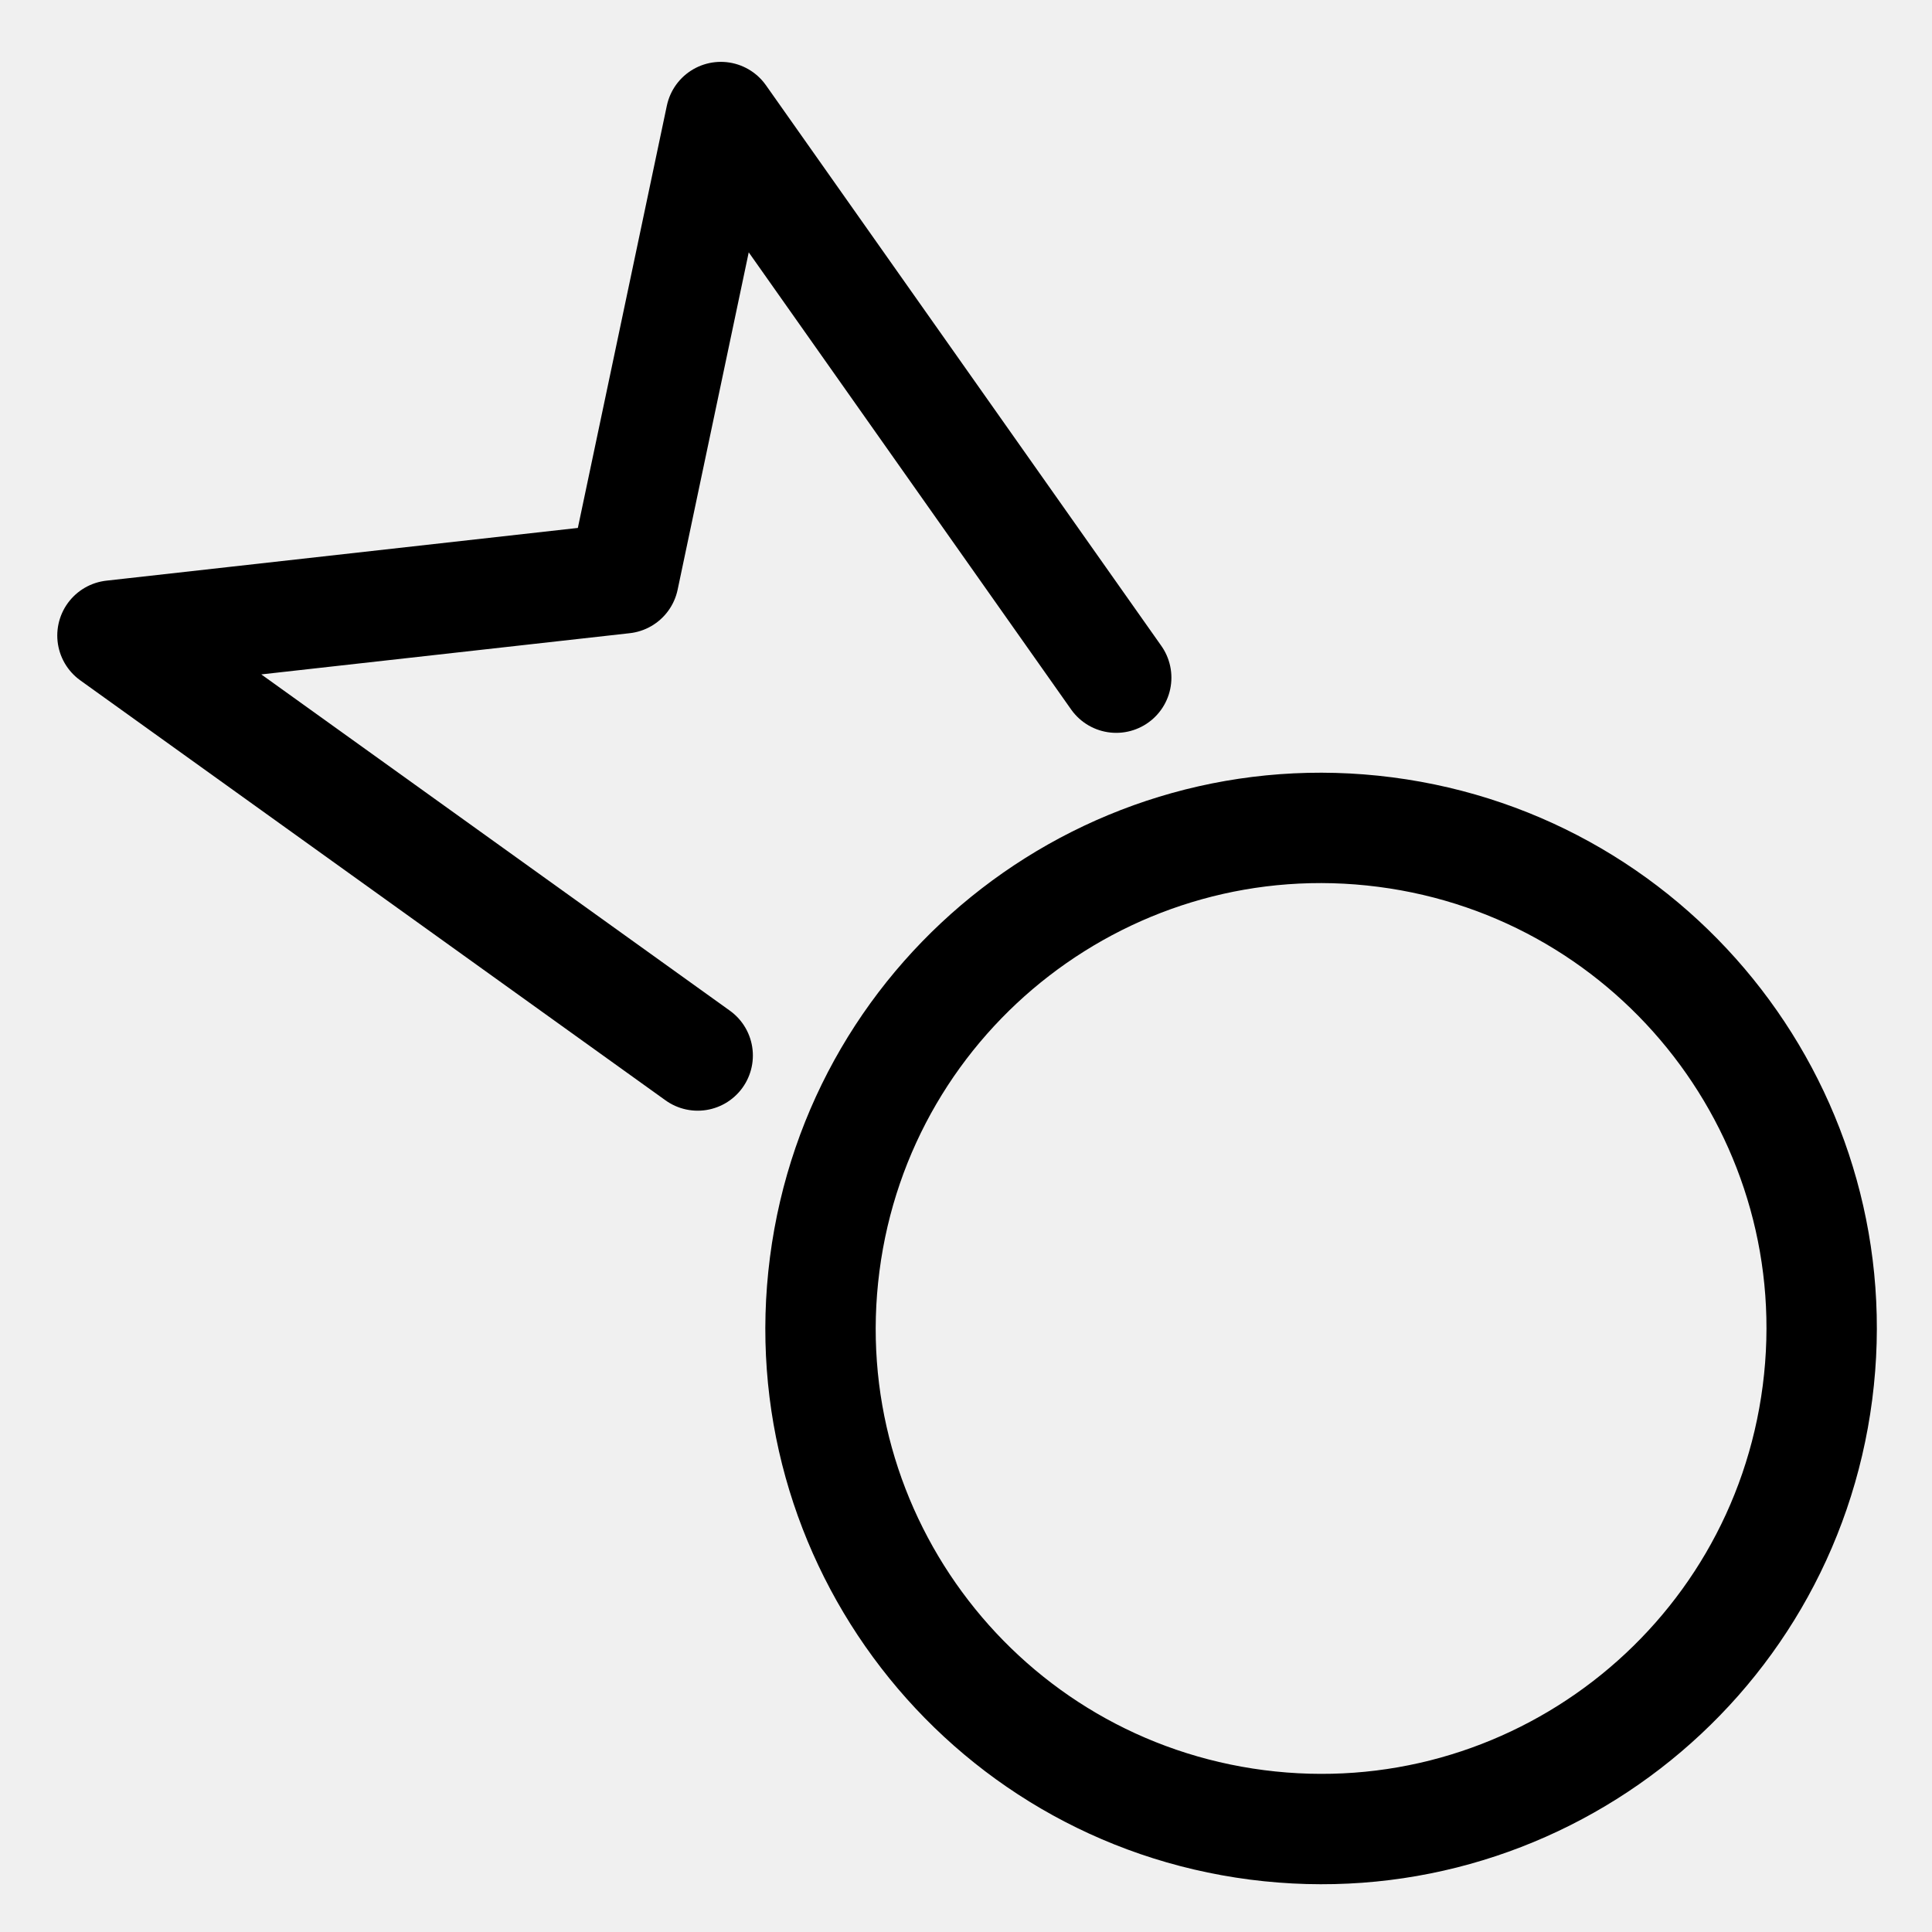
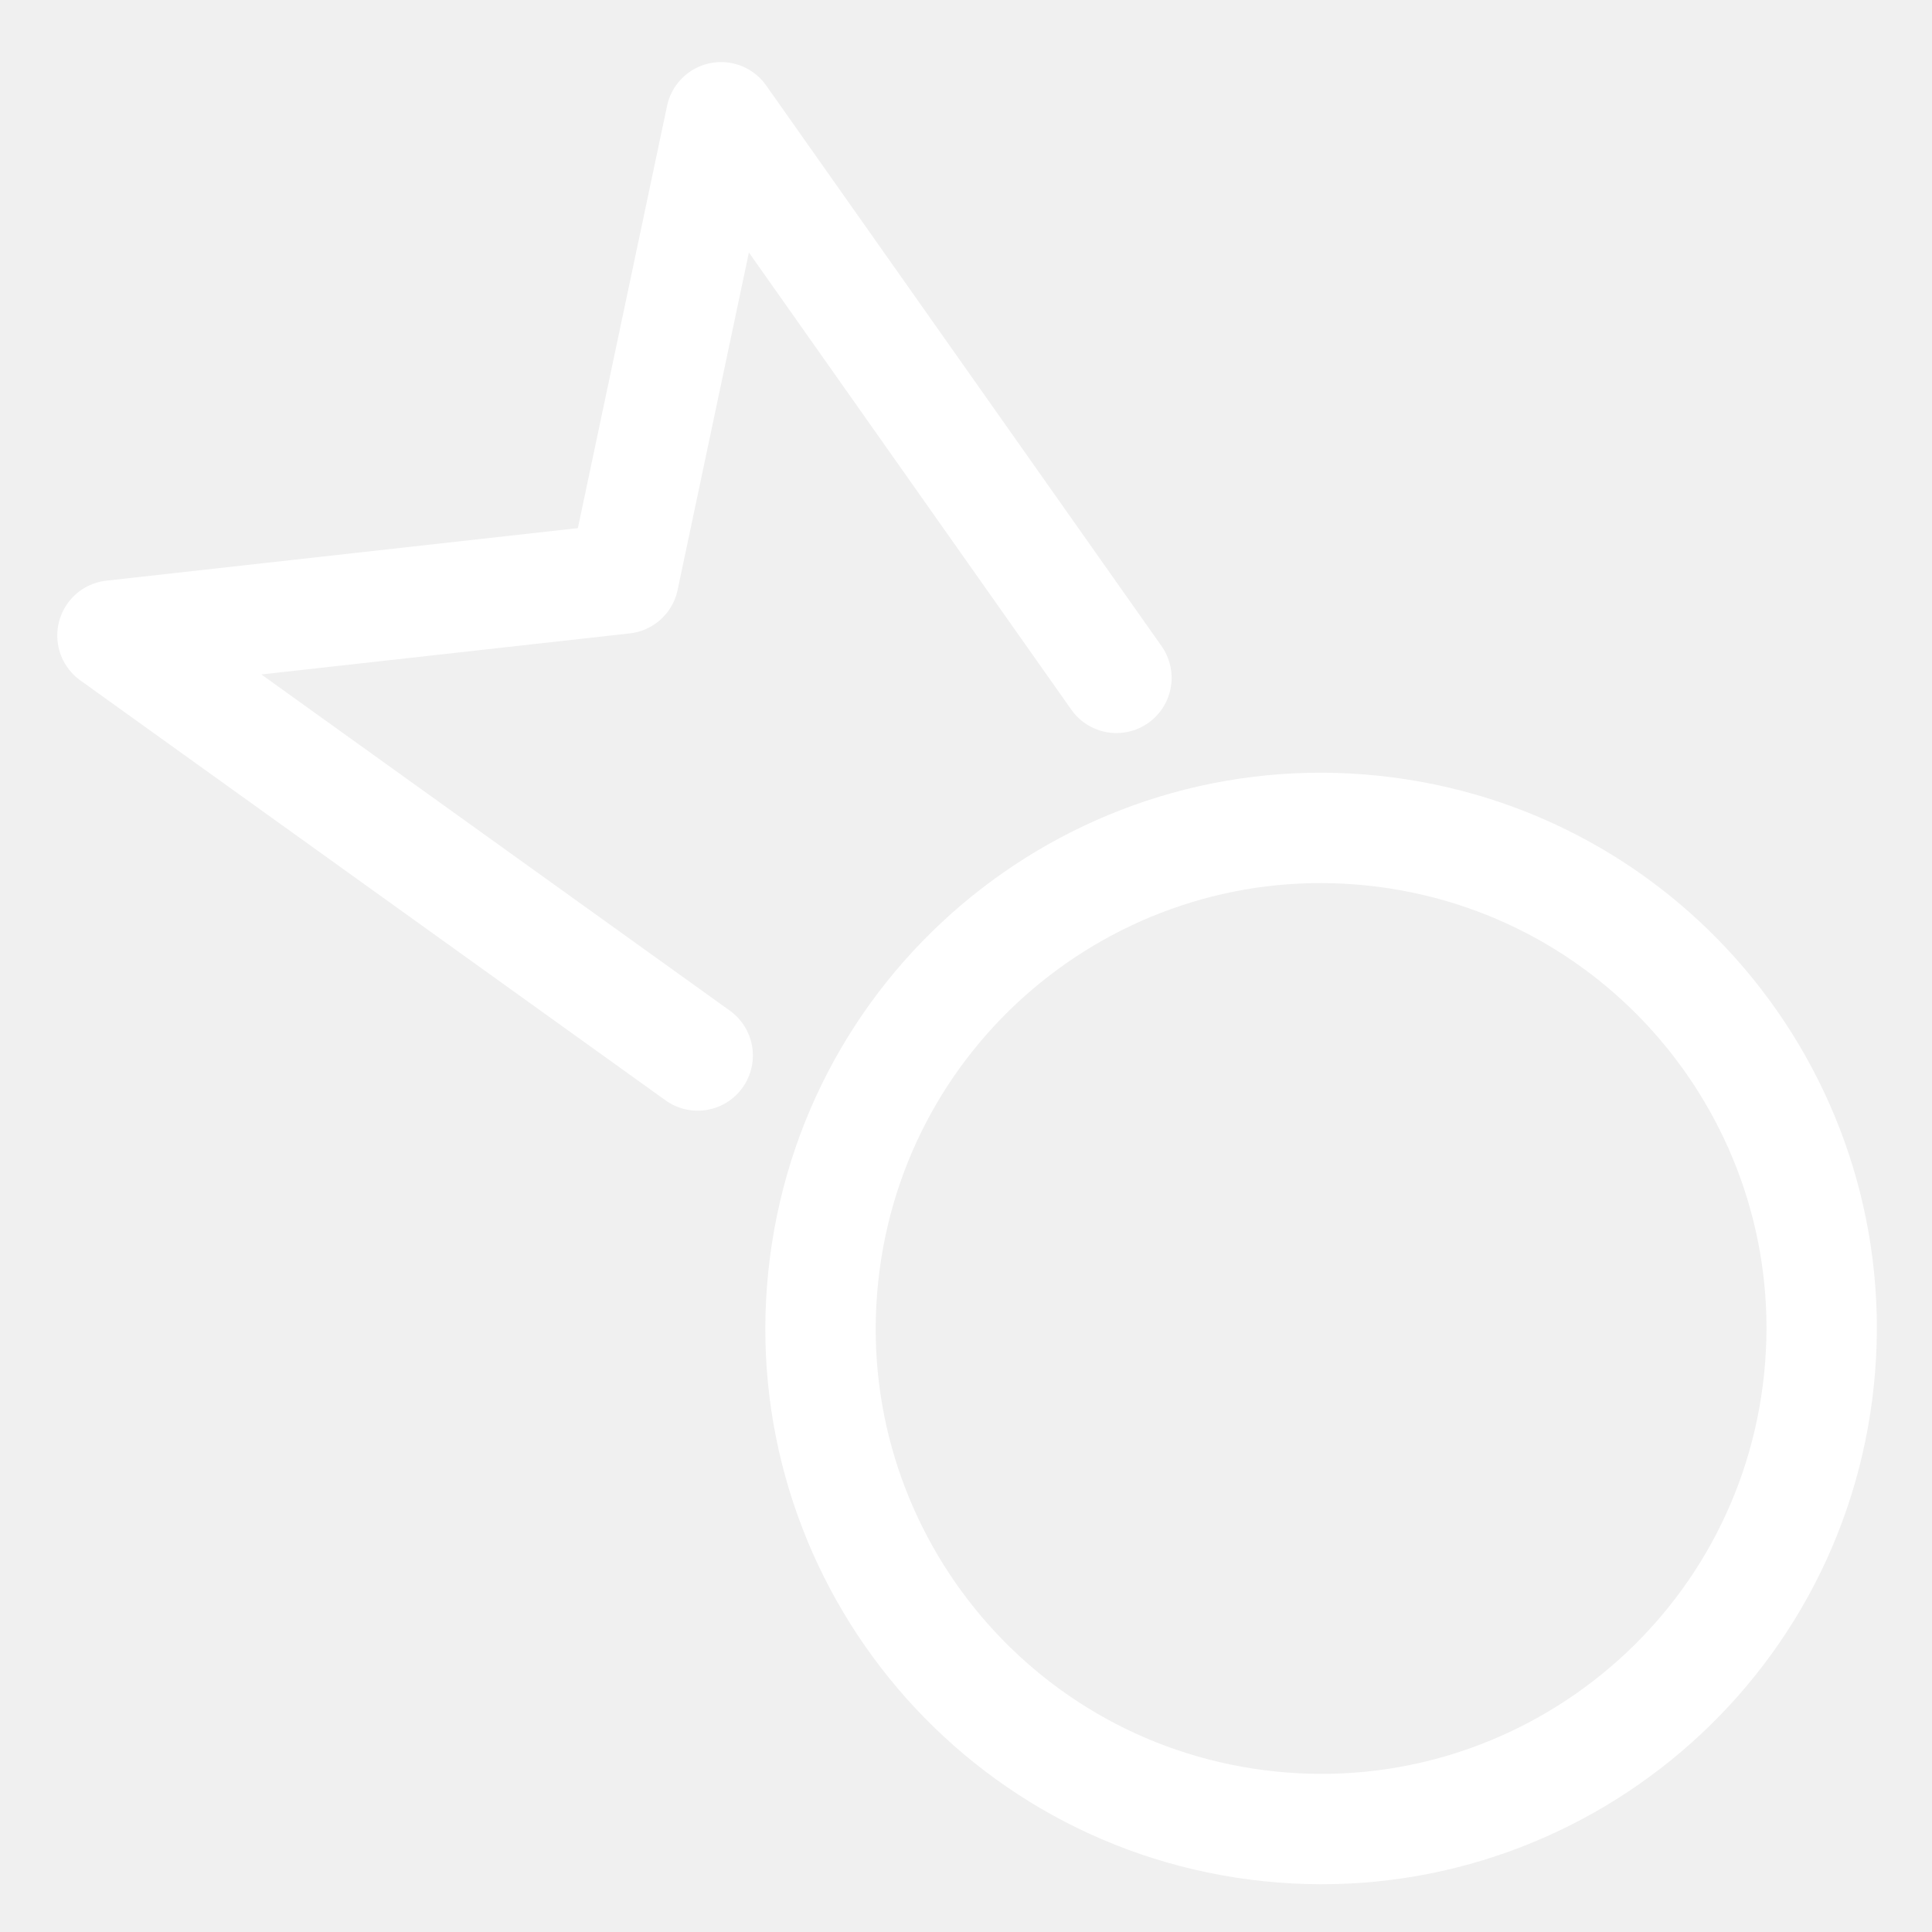
- <svg xmlns="http://www.w3.org/2000/svg" width="35" height="35" viewBox="0 0 9.26 9.26" version="1.1" id="svg1">
-   <defs id="defs1" />
-   <g id="layer1">
-     <circle style="font-variation-settings:'opsz' 32, 'wght' 700;fill:#ffffff;fill-opacity:0;stroke:#000000;stroke-width:0.529;stroke-linecap:round;stroke-linejoin:bevel;stroke-dasharray:none;paint-order:markers stroke fill" id="path1" transform="rotate(7.36588)" cy="5.503" cx="7.096" r="2.399" />
-     <path style="font-variation-settings:'opsz' 32, 'wght' 700;fill:#000000;fill-opacity:0;stroke:#000000;stroke-width:0.529;stroke-linecap:round;stroke-linejoin:round;stroke-dasharray:none;stroke-opacity:1;paint-order:markers stroke fill" d="M 3.344,5.059 0.539,3.046 2.989,2.772 3.455,0.561 5.35,3.248" id="path2" />
-   </g>
+ <svg xmlns="http://www.w3.org/2000/svg" width="35" height="35" fill="none" stroke="white" stroke-linecap="round" stroke-linejoin="round" stroke-width=".529" version="1.1" viewBox="0 0 9.26 9.26">
+   <path transform="rotate(7.3659)" d="m9.495 5.503a2.399 2.399 0 0 1-2.399 2.399 2.399 2.399 0 0 1-2.399-2.399 2.399 2.399 0 0 1 2.399-2.399 2.399 2.399 0 0 1 2.399 2.399z" />
+   <path d="m3.344 5.059-2.805-2.013 2.45-0.273 0.467-2.211 1.895 2.687" />
</svg>
